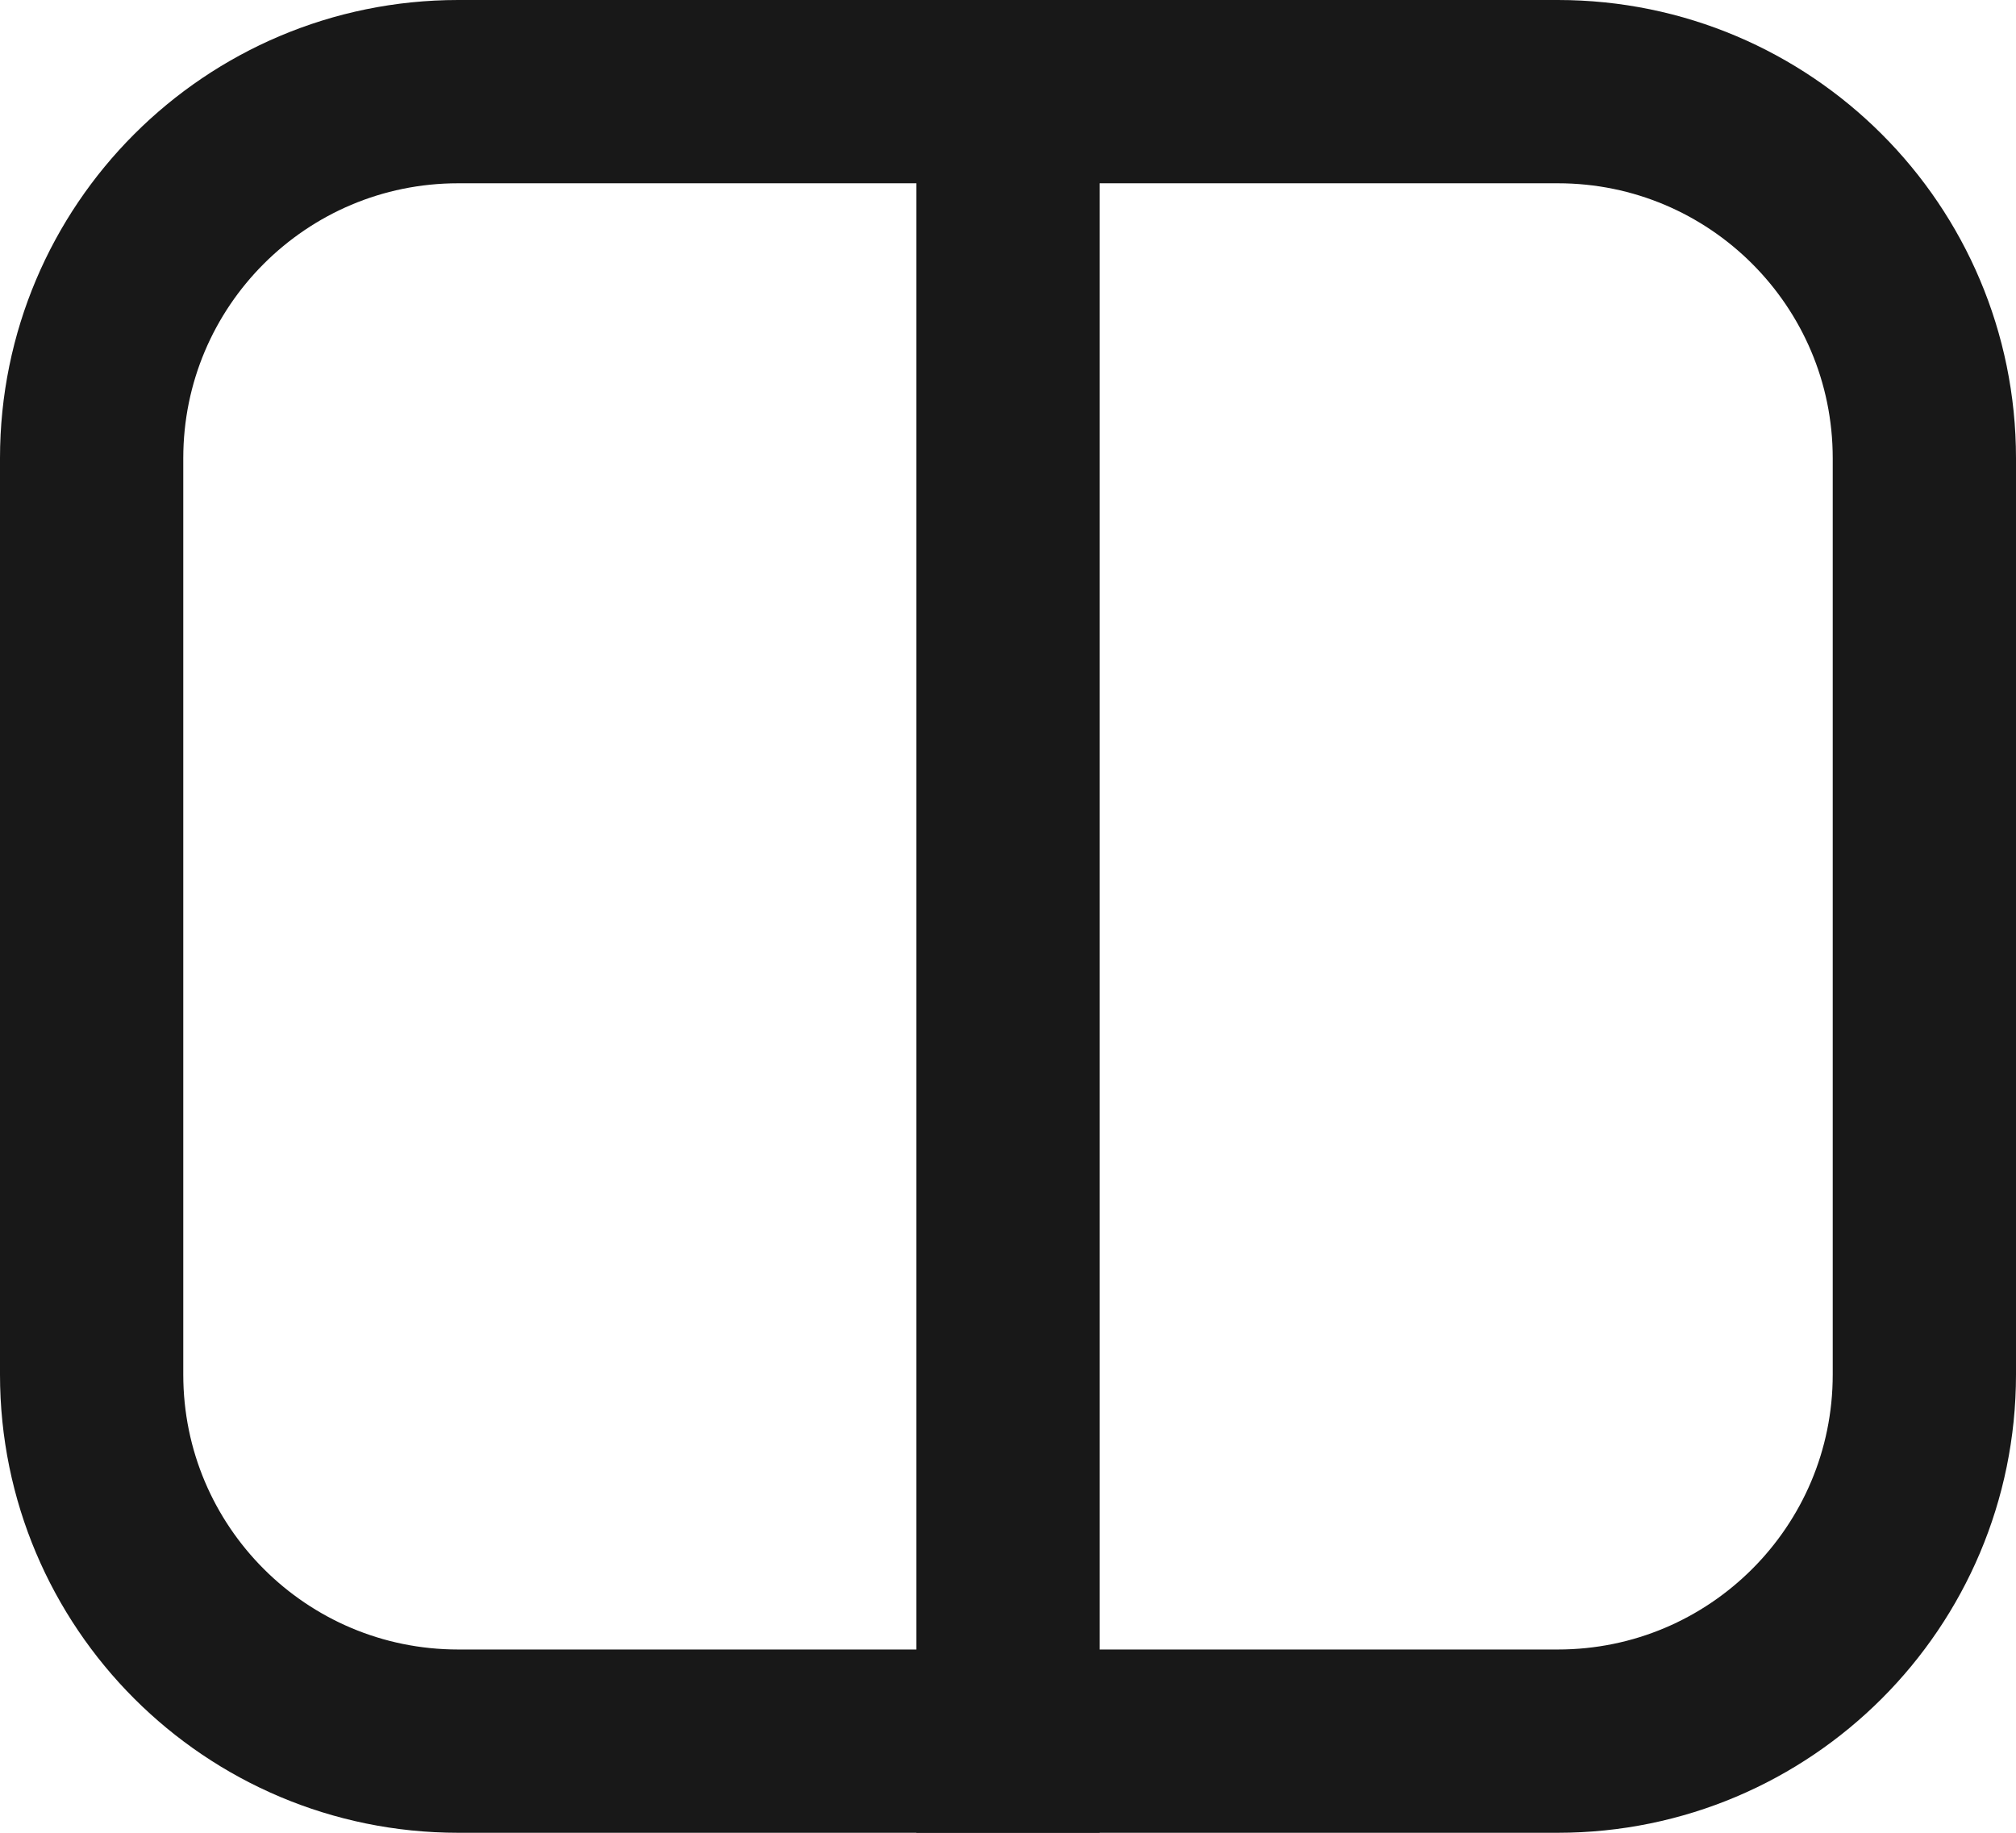
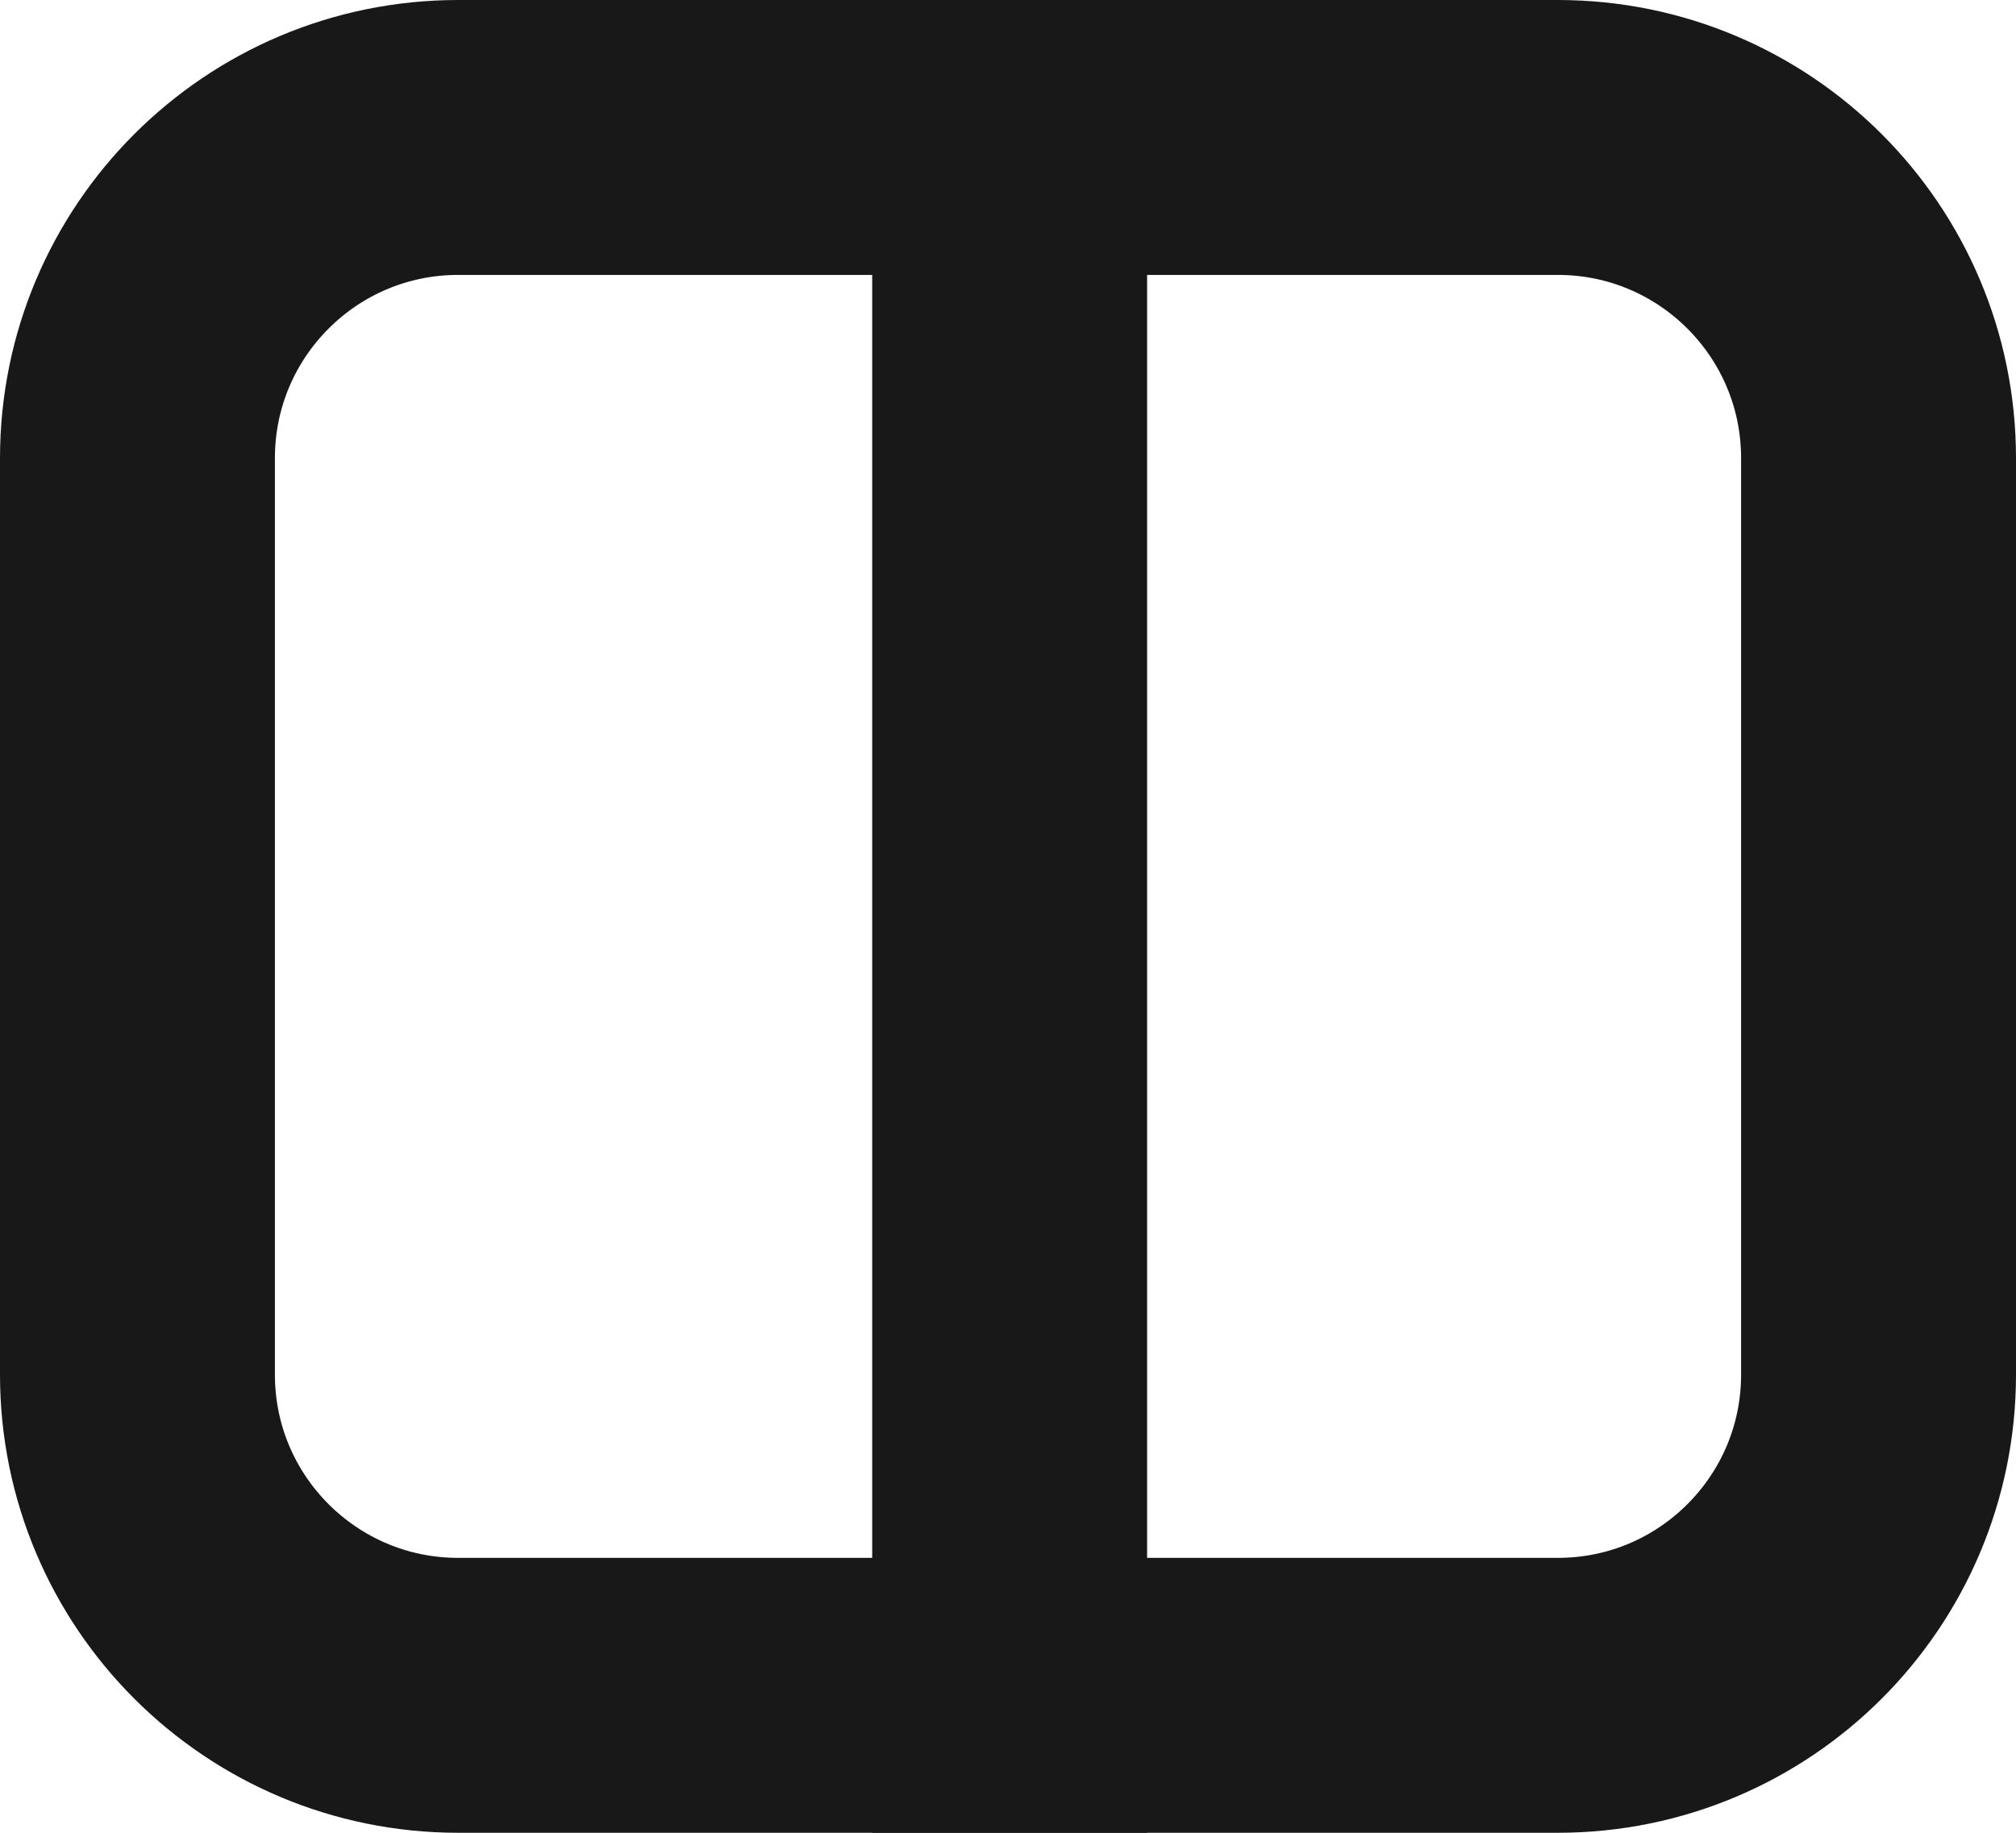
<svg xmlns="http://www.w3.org/2000/svg" width="22" height="20" viewBox="0 0 22 20" fill="none">
-   <rect x="1" y="1" width="20" height="18" rx="4" stroke="#181818" stroke-width="2" />
-   <line x1="11" y1="0.659" x2="11" y2="20" stroke="#181818" stroke-width="2" />
+   <rect x="1.5" y="1.5" width="19" height="17" rx="3.5" stroke="#181818" stroke-width="3" />
+   <line x1="11.018" y1="0.659" x2="11.018" y2="20" stroke="#181818" stroke-width="3" />
</svg>
